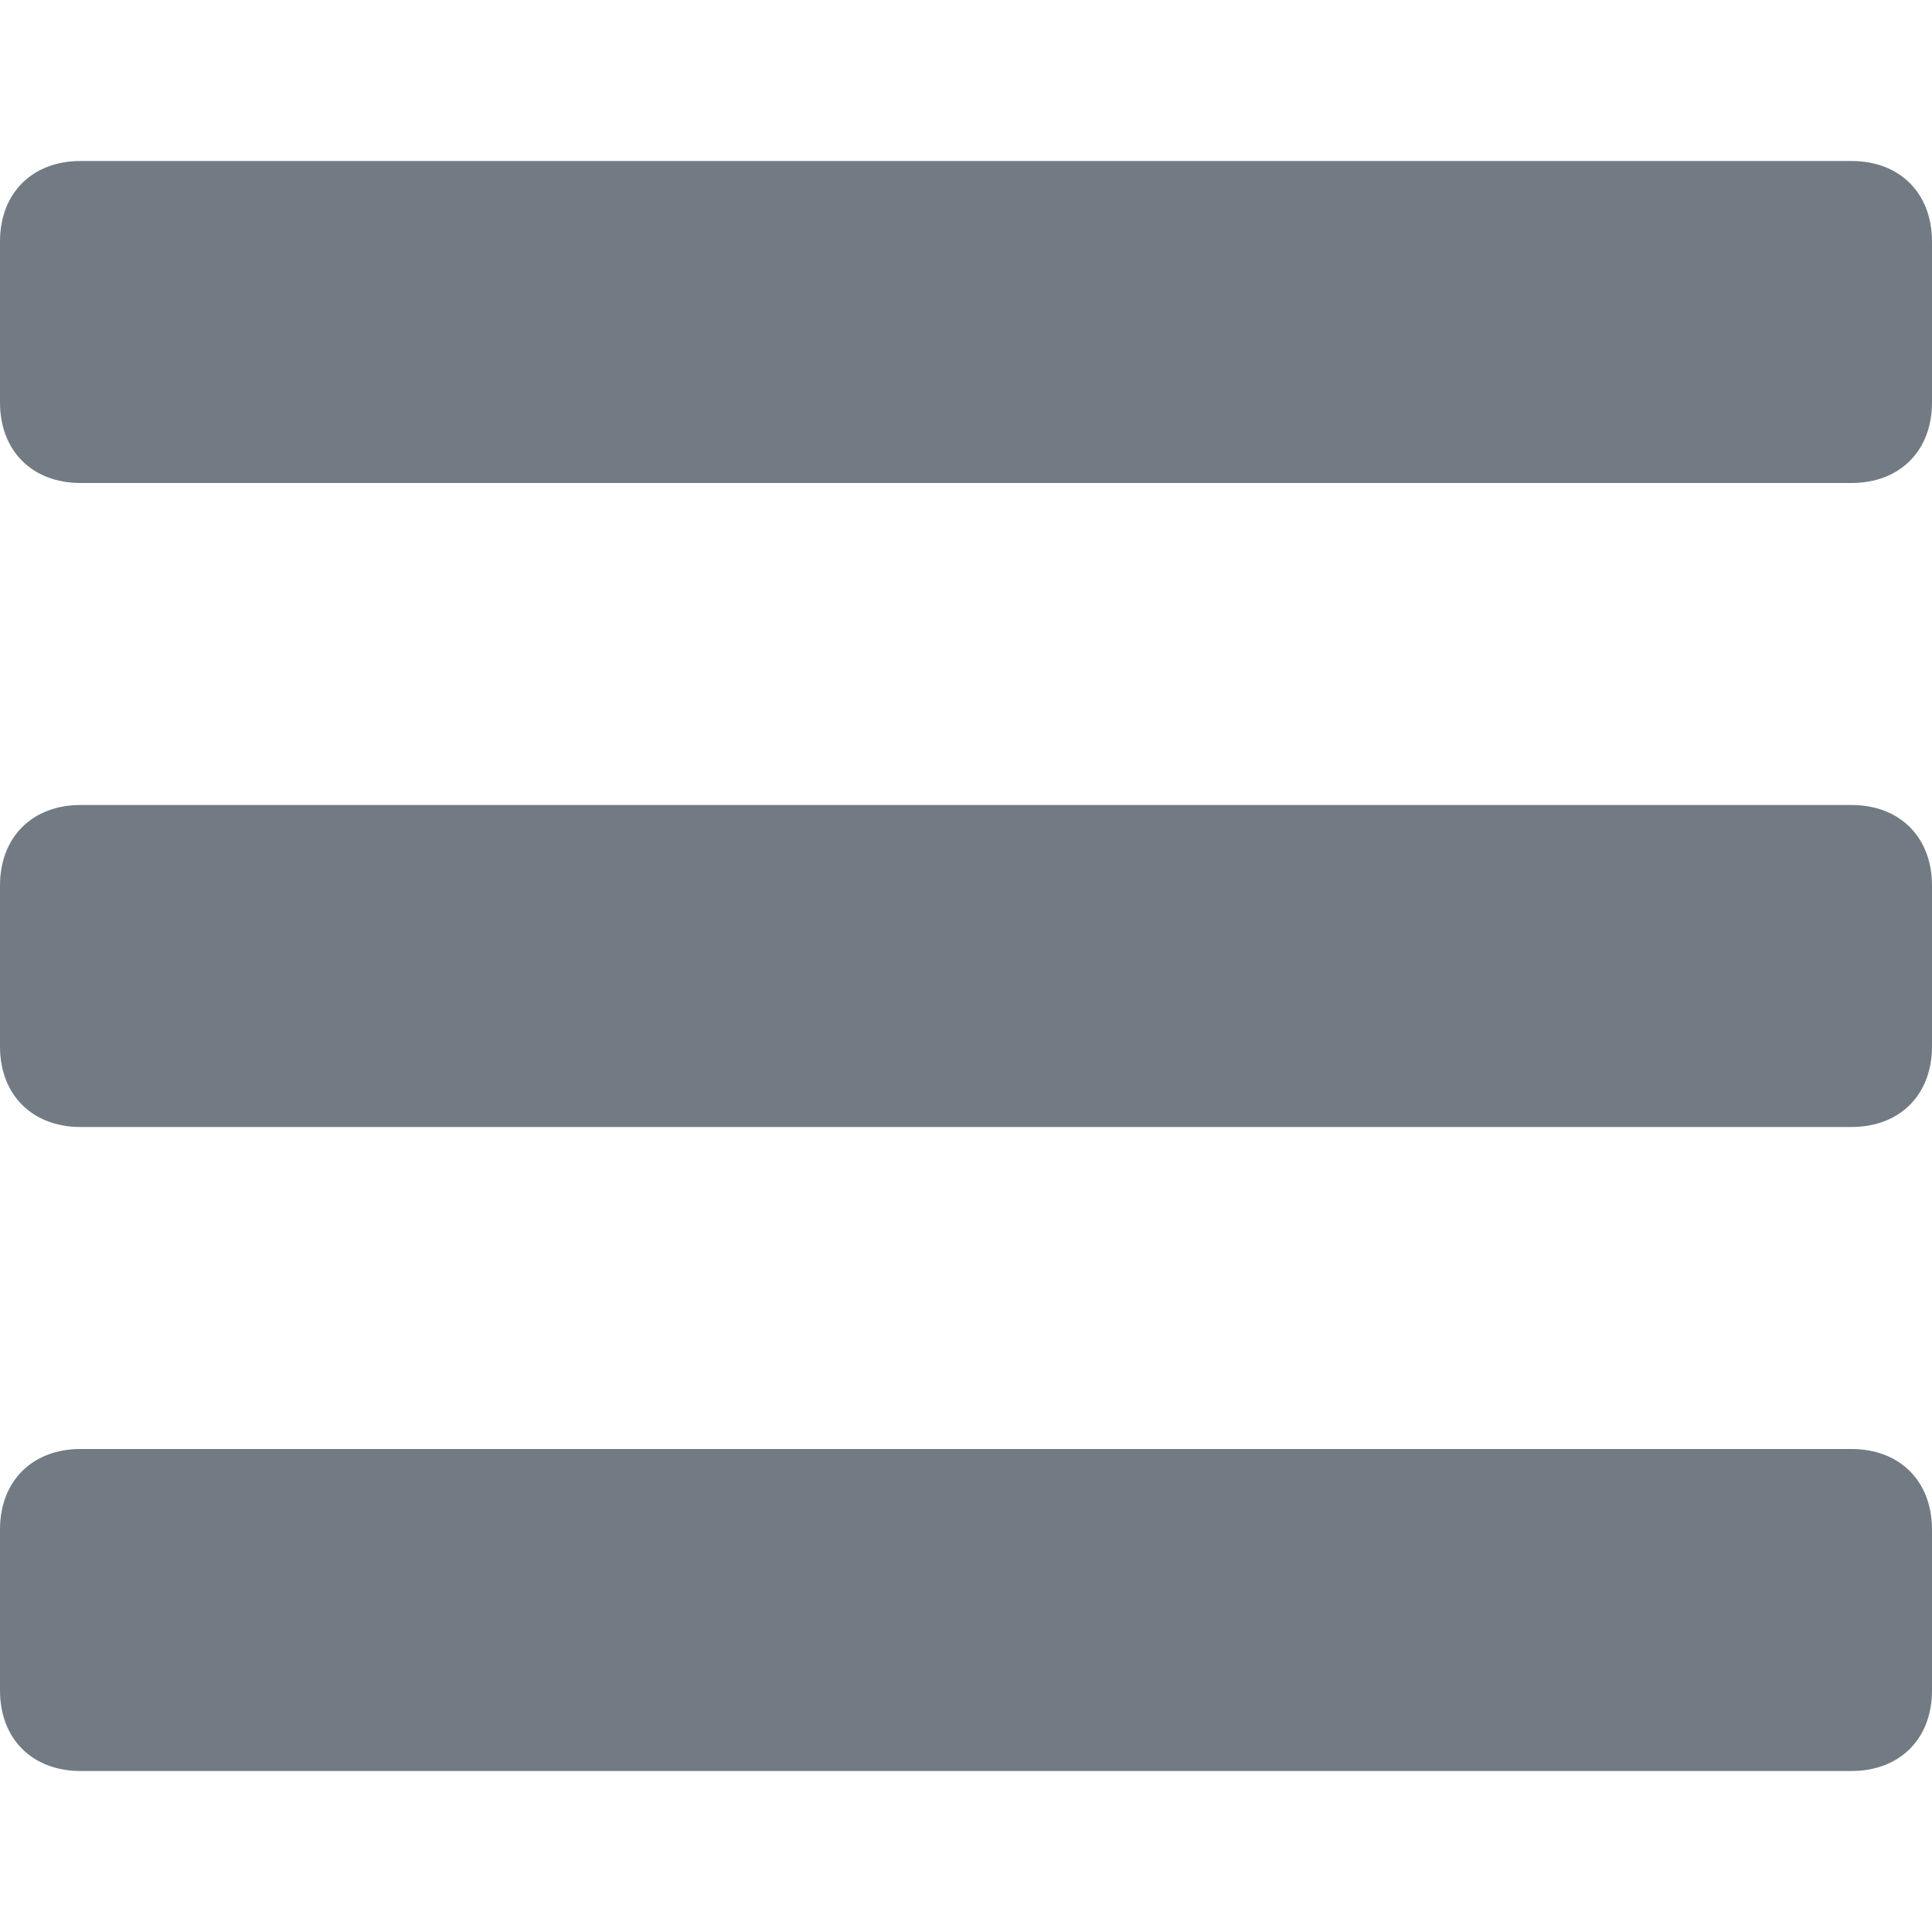
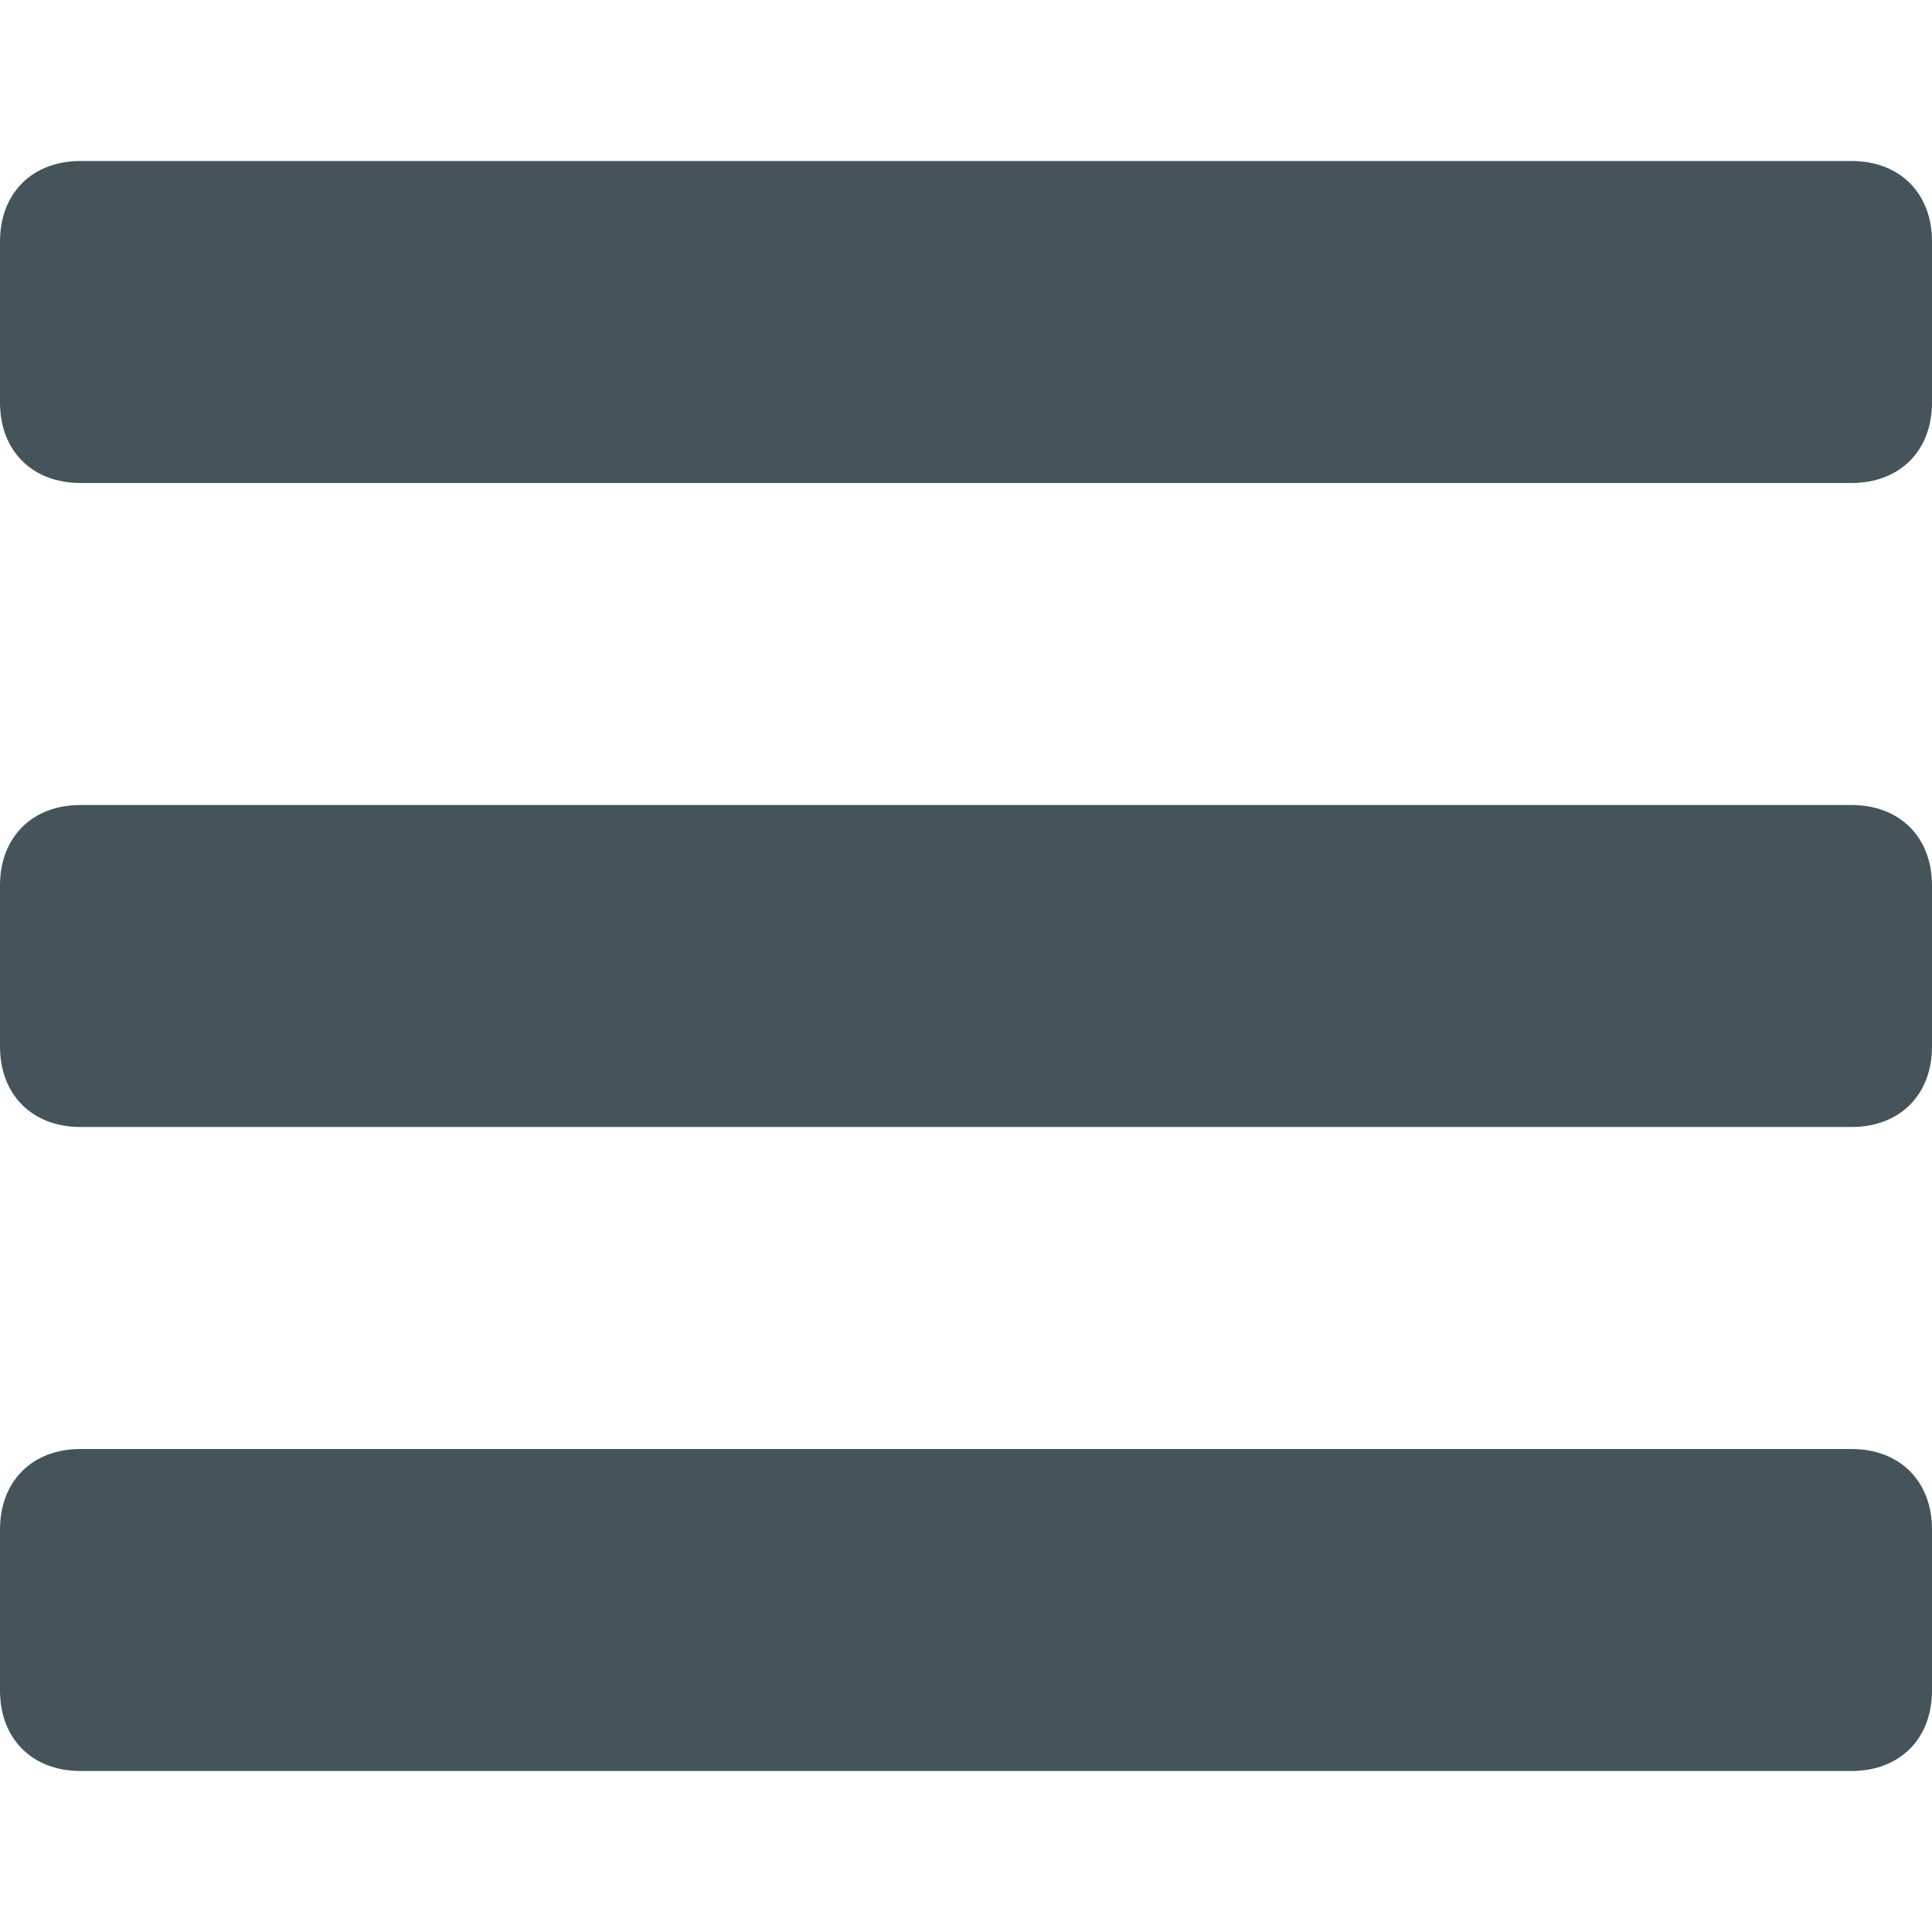
<svg xmlns="http://www.w3.org/2000/svg" version="1.1" viewBox="0 0 24 24" enable-background="new 0 0 24 24" width="512px" height="512px">
  <g>
    <g>
-       <path d="M24,3c0-0.6-0.4-1-1-1H1C0.4,2,0,2.4,0,3v2c0,0.6,0.4,1,1,1h22c0.6,0,1-0.4,1-1V3z" data-original="#000000" class="active-path" data-old_color="#727b83" fill="#727b83" />
-       <path d="M24,11c0-0.6-0.4-1-1-1H1c-0.6,0-1,0.4-1,1v2c0,0.6,0.4,1,1,1h22c0.6,0,1-0.4,1-1V11z" data-original="#000000" class="active-path" data-old_color="#727b83" fill="#727b83" />
-       <path d="M24,19c0-0.6-0.4-1-1-1H1c-0.6,0-1,0.4-1,1v2c0,0.6,0.4,1,1,1h22c0.6,0,1-0.4,1-1V19z" data-original="#000000" class="active-path" data-old_color="#727b83" fill="#727b83" />
+       <path d="M24,3c0-0.6-0.4-1-1-1H1C0.4,2,0,2.4,0,3v2c0,0.6,0.4,1,1,1h22c0.6,0,1-0.4,1-1V3z" data-original="#000000" class="active-path" data-old_color="#45545a" fill="#45545a" />
+       <path d="M24,11c0-0.6-0.4-1-1-1H1c-0.6,0-1,0.4-1,1v2c0,0.6,0.4,1,1,1h22c0.6,0,1-0.4,1-1V11z" data-original="#000000" class="active-path" data-old_color="#45545a" fill="#45545a" />
+       <path d="M24,19c0-0.6-0.4-1-1-1H1c-0.6,0-1,0.4-1,1v2c0,0.6,0.4,1,1,1h22c0.6,0,1-0.4,1-1V19z" data-original="#000000" class="active-path" data-old_color="#45545a" fill="#45545a" />
    </g>
  </g>
</svg>
